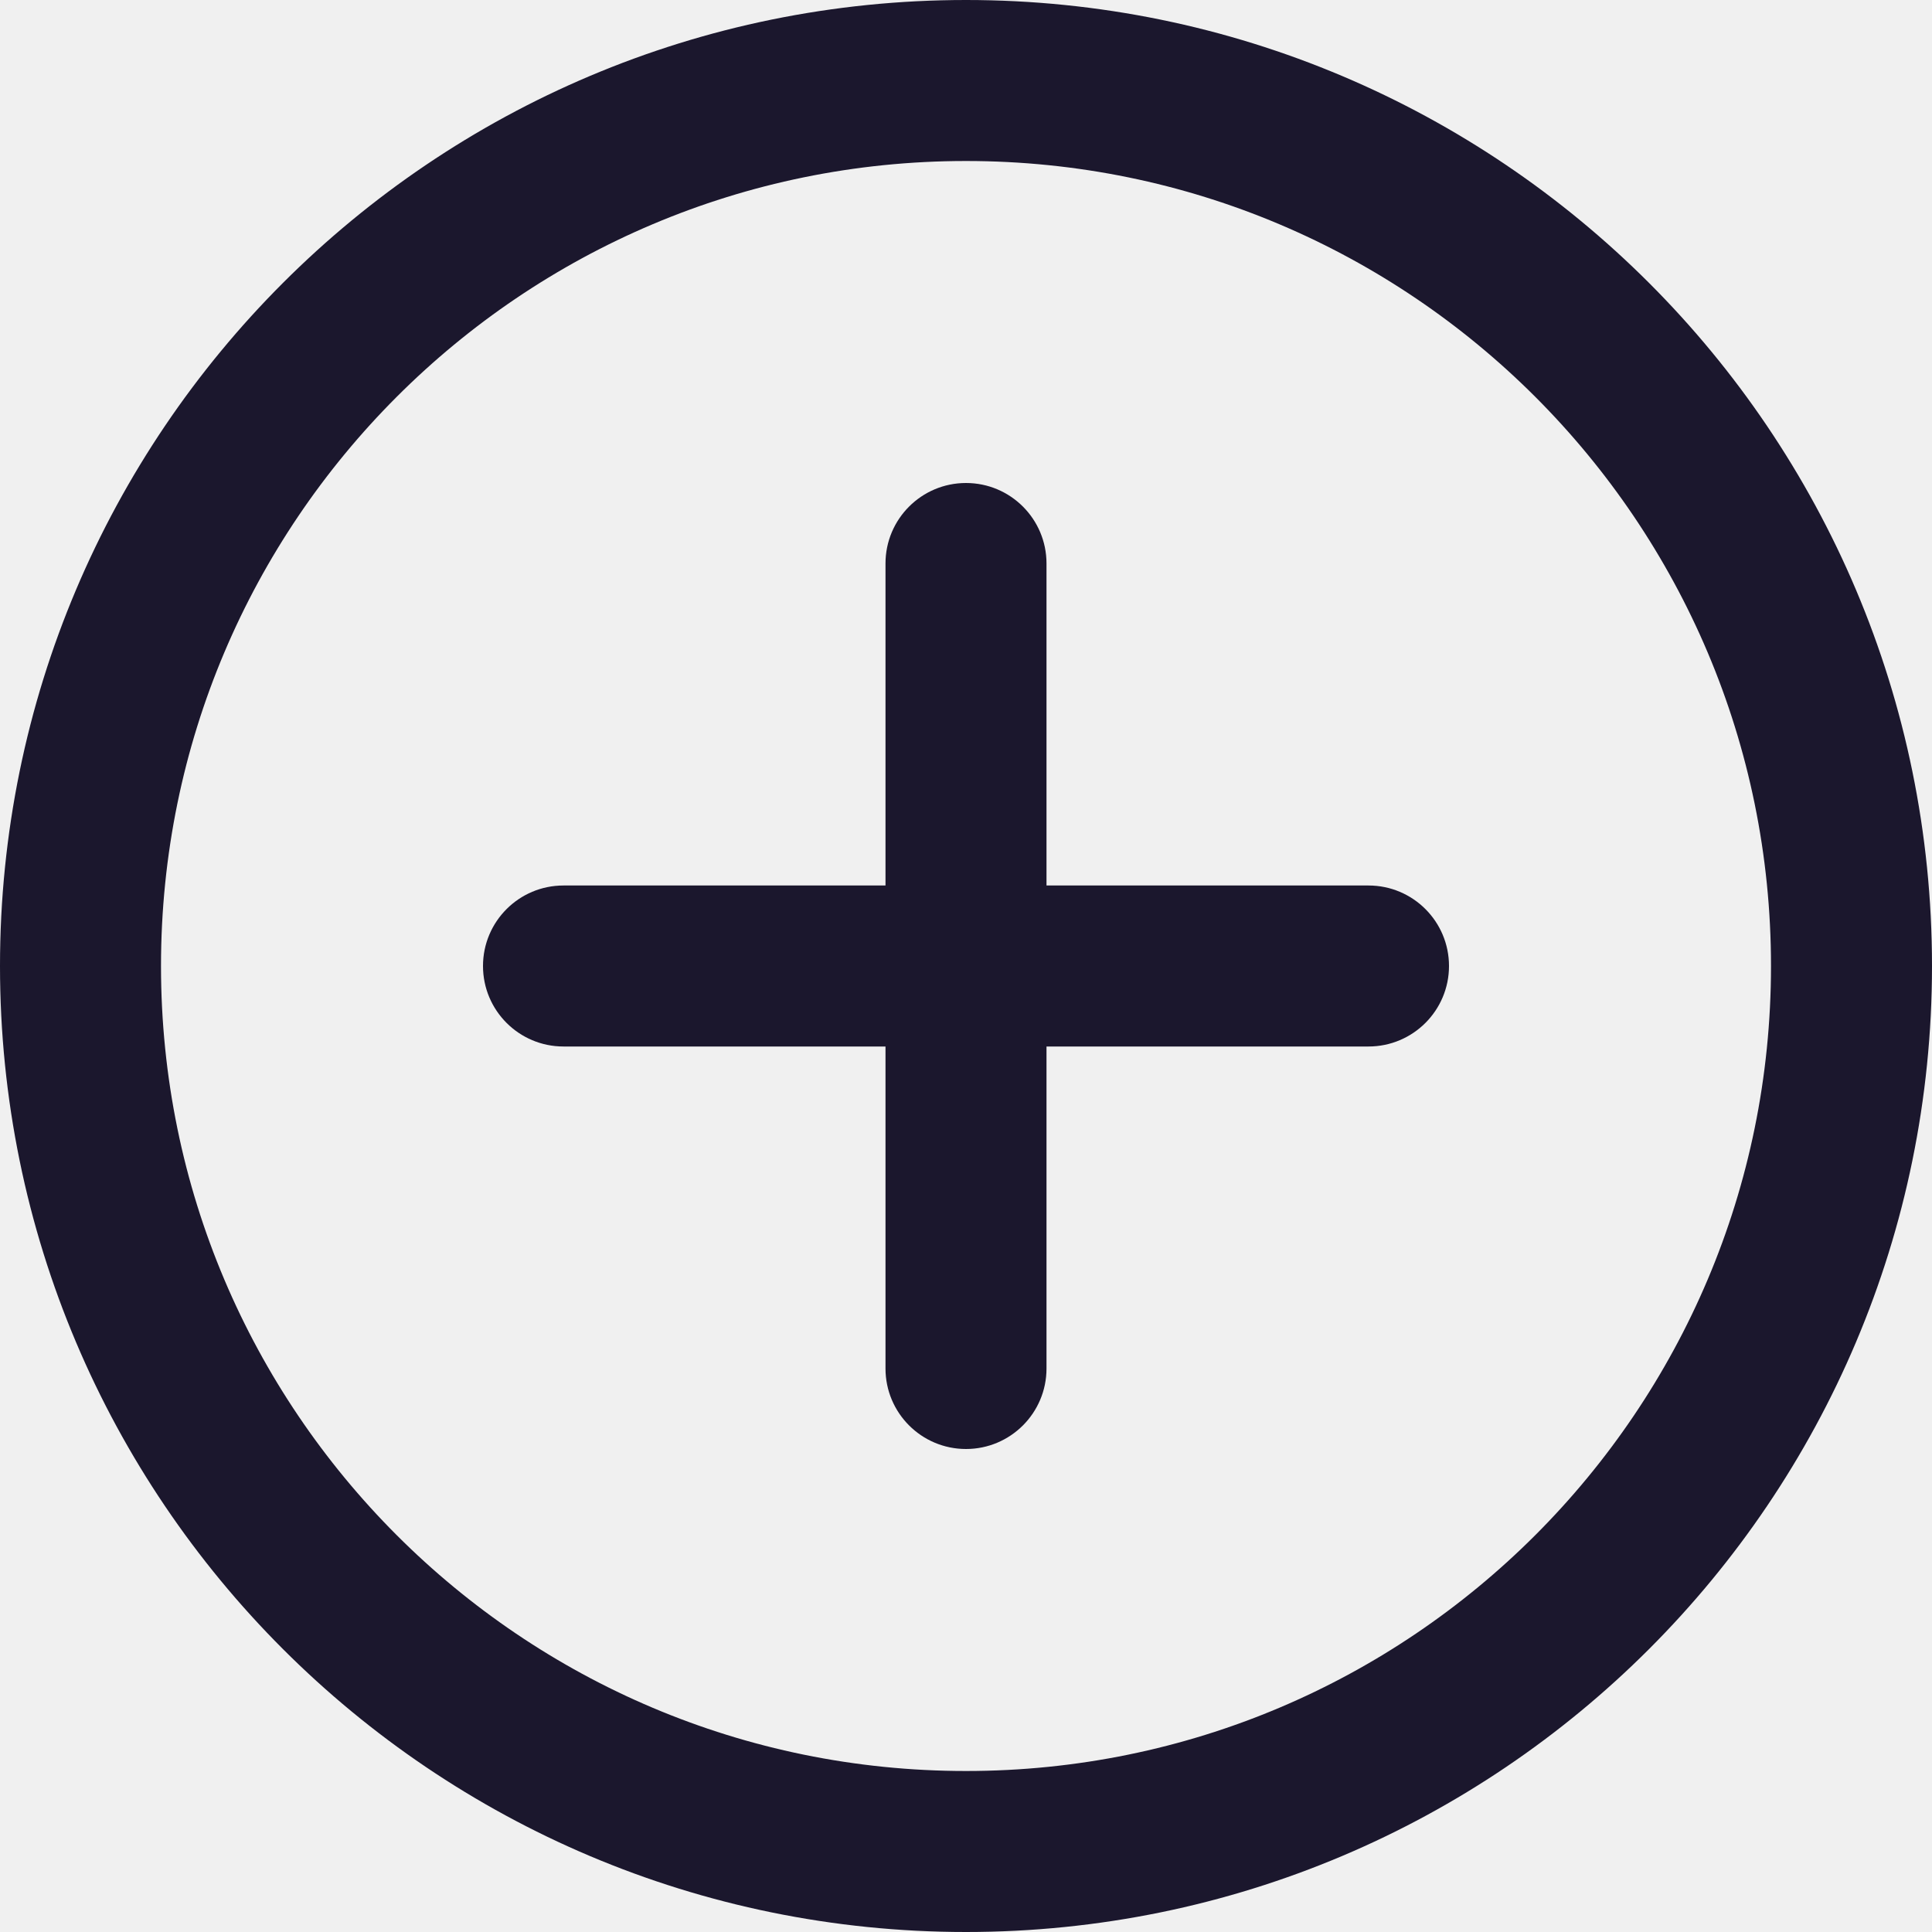
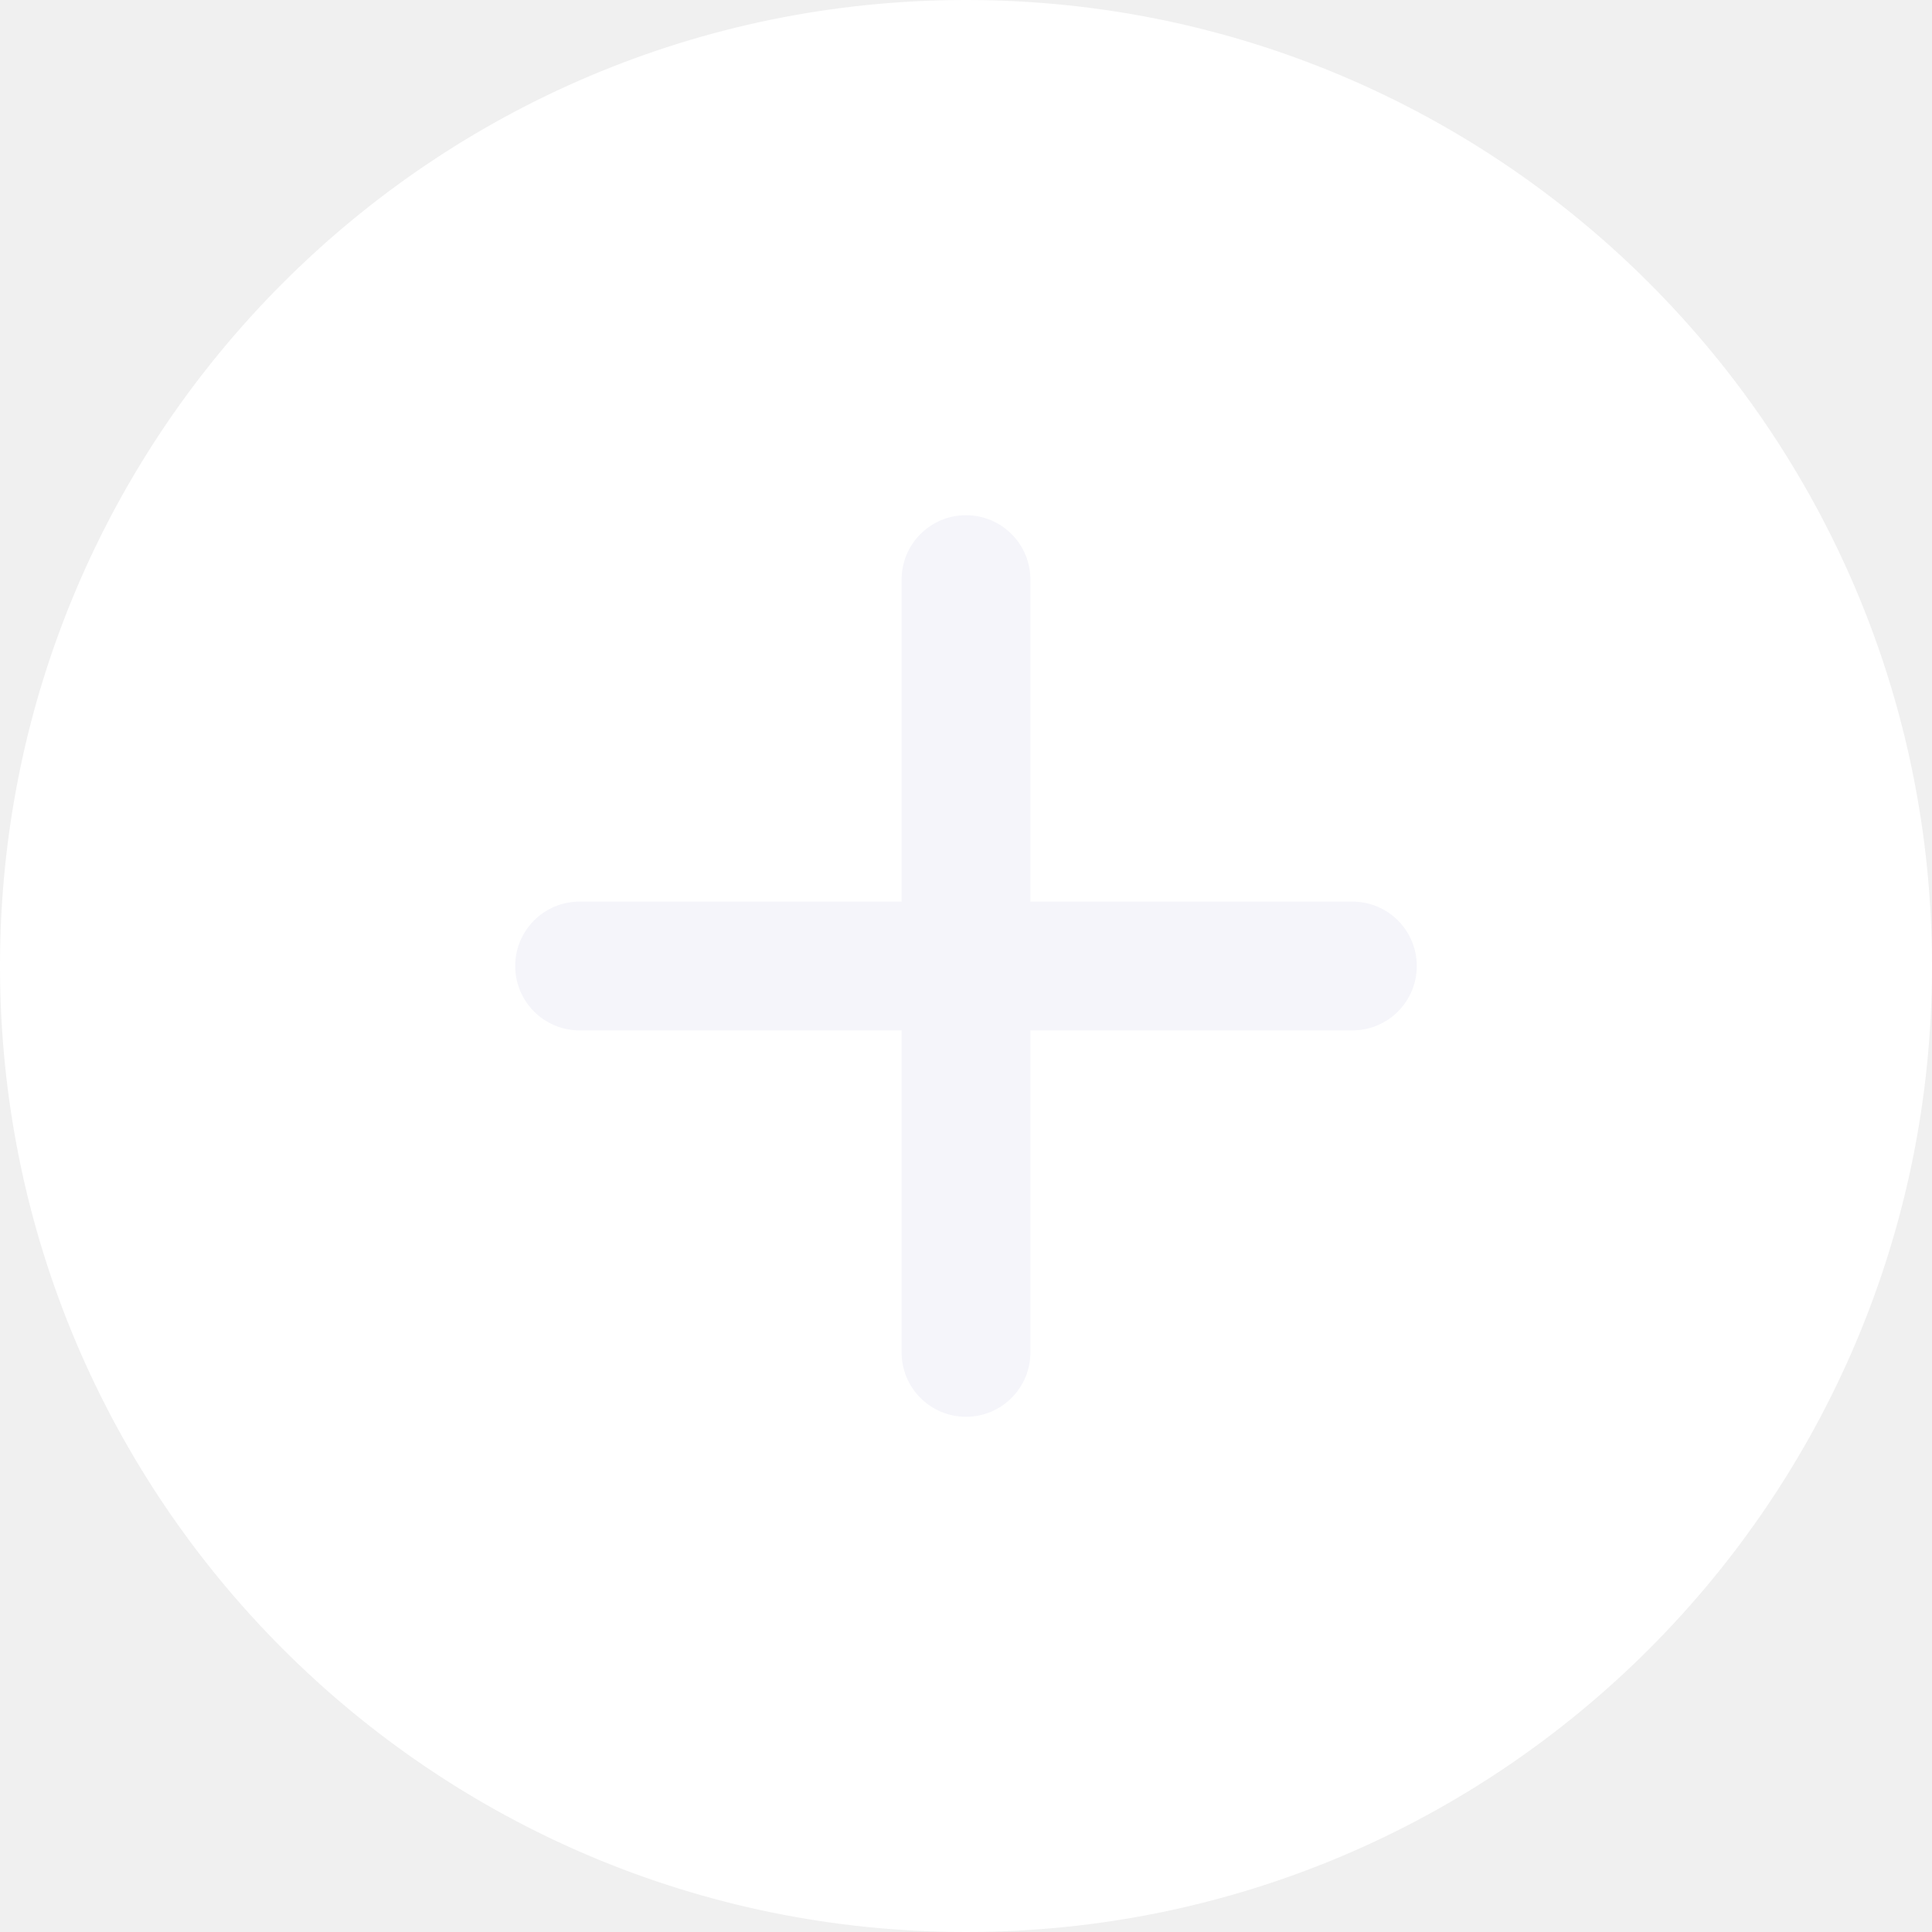
- <svg xmlns="http://www.w3.org/2000/svg" width="30" height="30" viewBox="0 0 24 24" fill="none">
-   <circle cx="12" cy="12" r="11" stroke="#1B172D" stroke-width="2" />
-   <rect x="6" y="11" width="12" height="2" rx="1" fill="#1B172D" />
-   <rect x="13" y="6" width="12" height="2" rx="1" transform="rotate(90 13 6)" fill="#1B172D" />
+ <svg xmlns="http://www.w3.org/2000/svg" width="34" height="34" viewBox="0 0 30 30" fill="none">
+   <circle cx="15" cy="15" r="15" fill="#FFFFFF" />
+   <rect x="8" y="14" width="14" height="2" rx="1" fill="#F5F5FA" />
+   <rect x="16" y="8" width="14" height="2" rx="1" transform="rotate(90 16 8)" fill="#F5F5FA" />
</svg>
